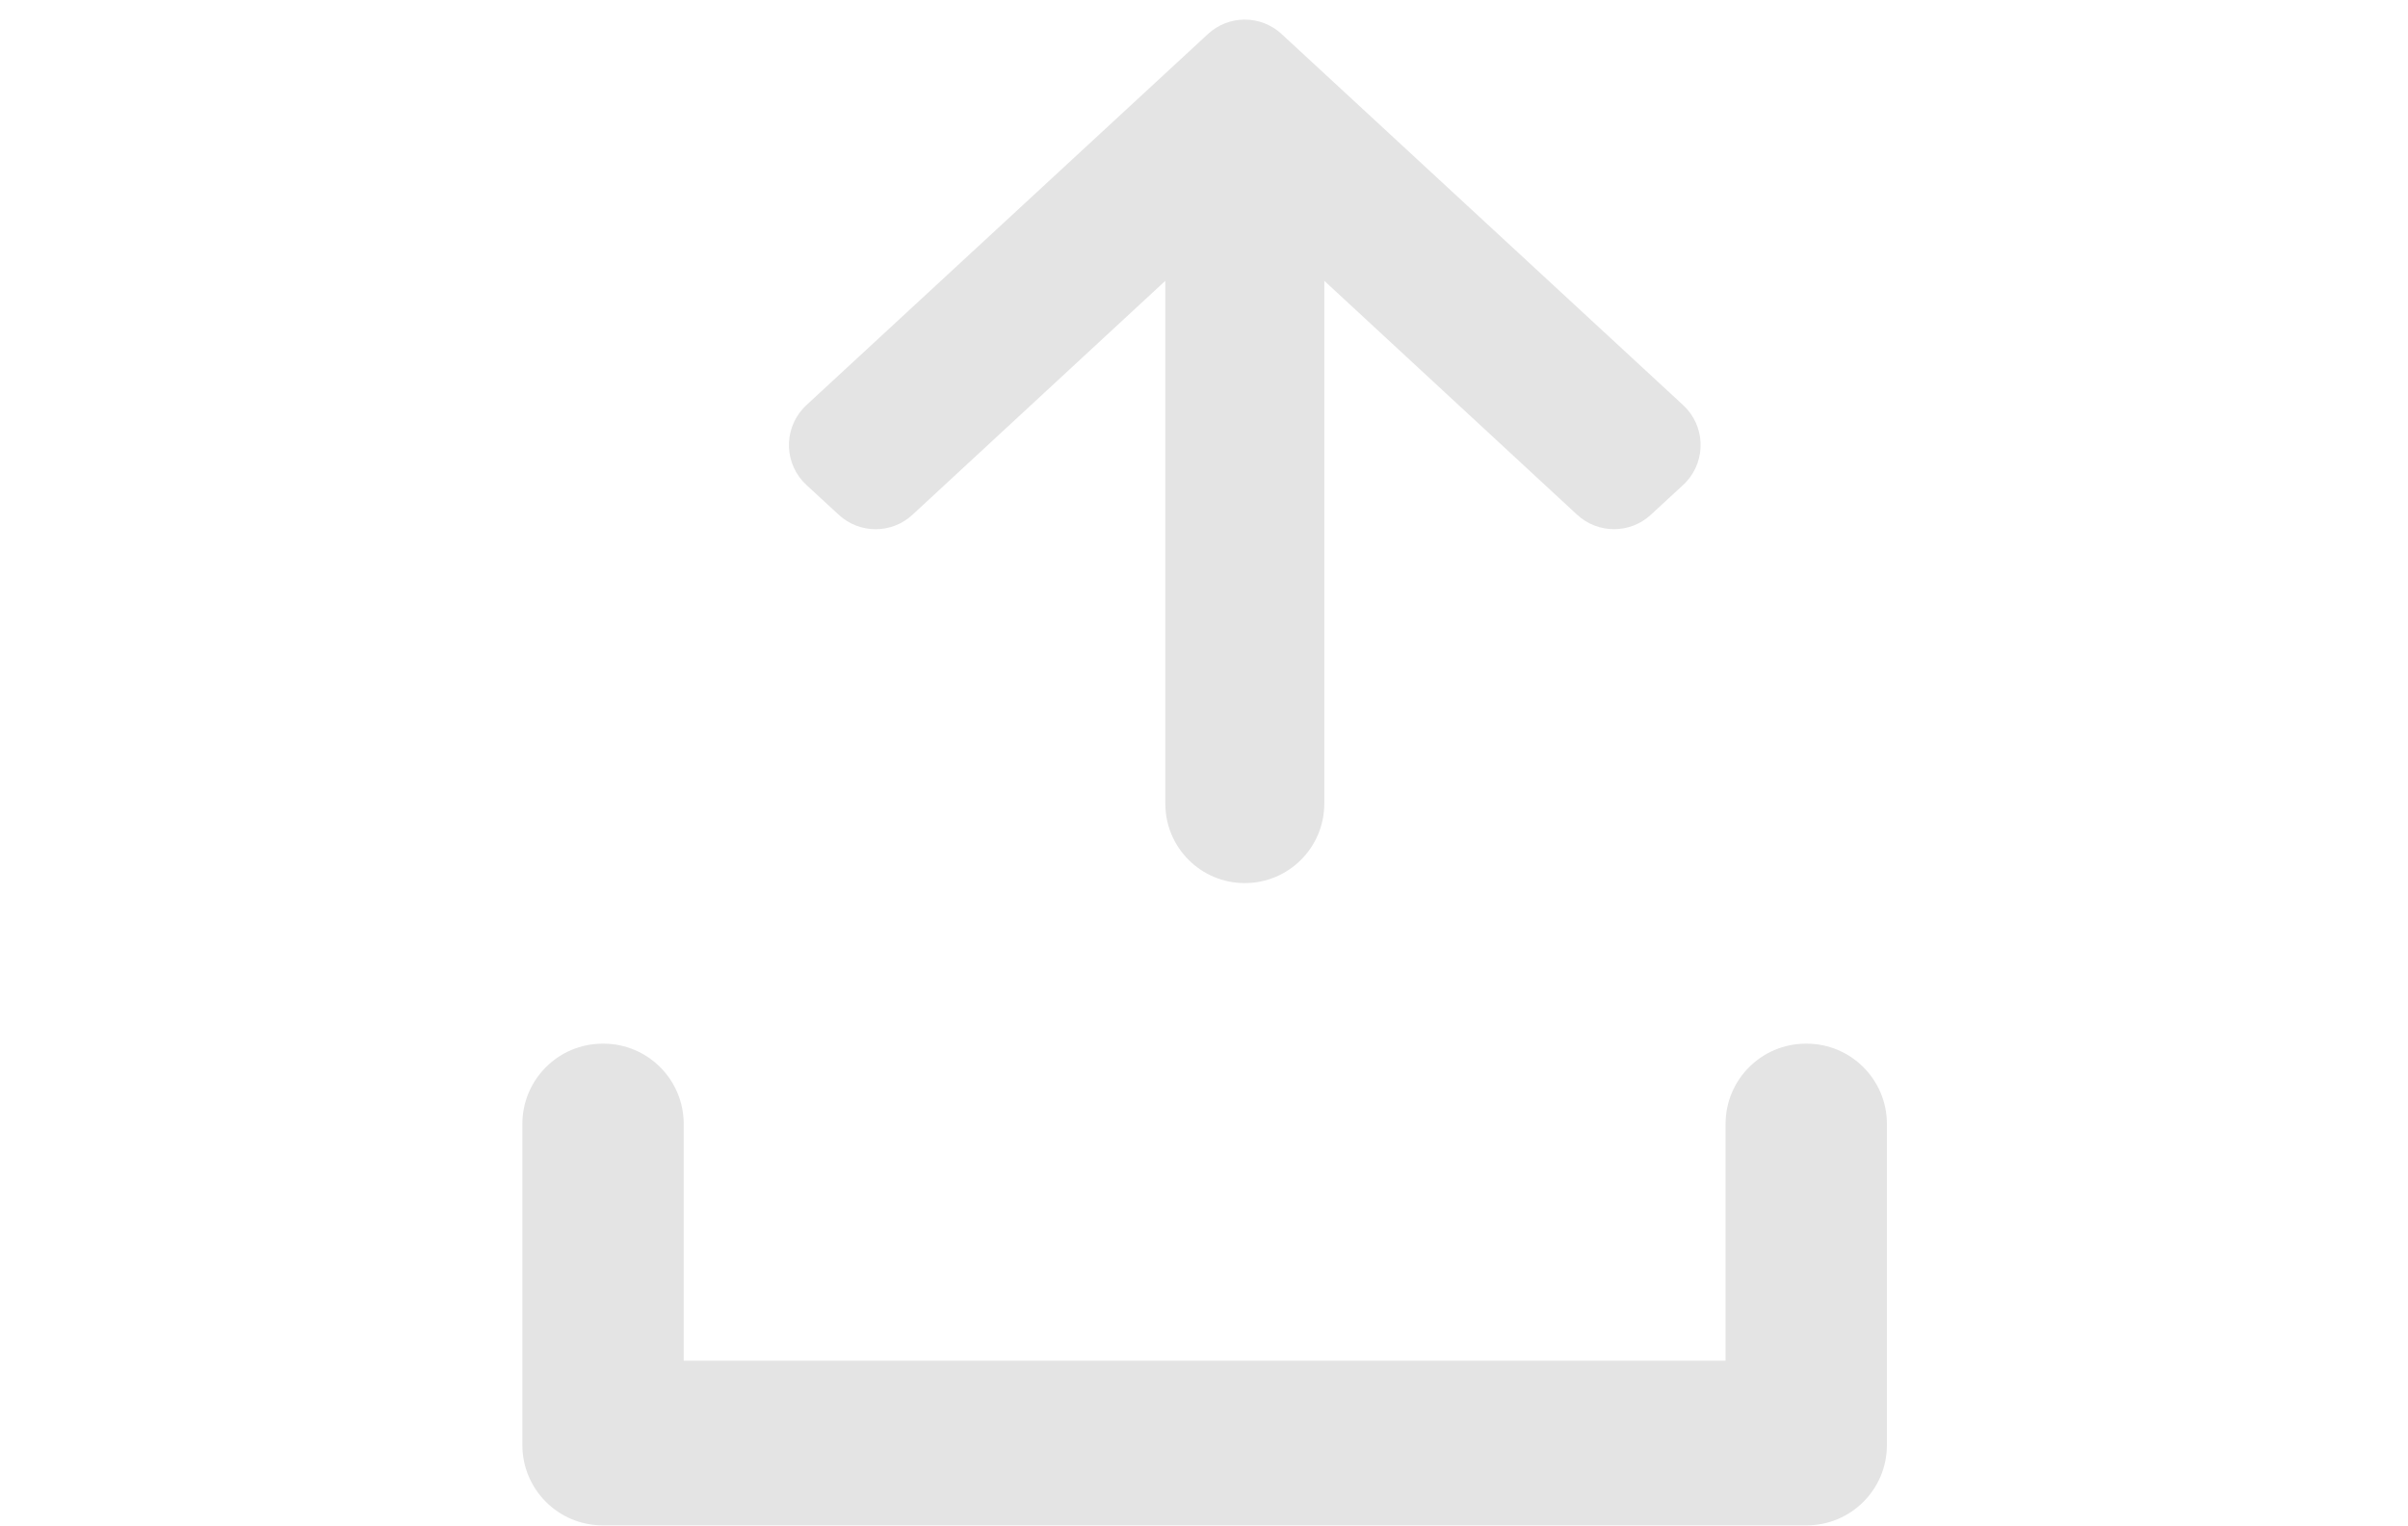
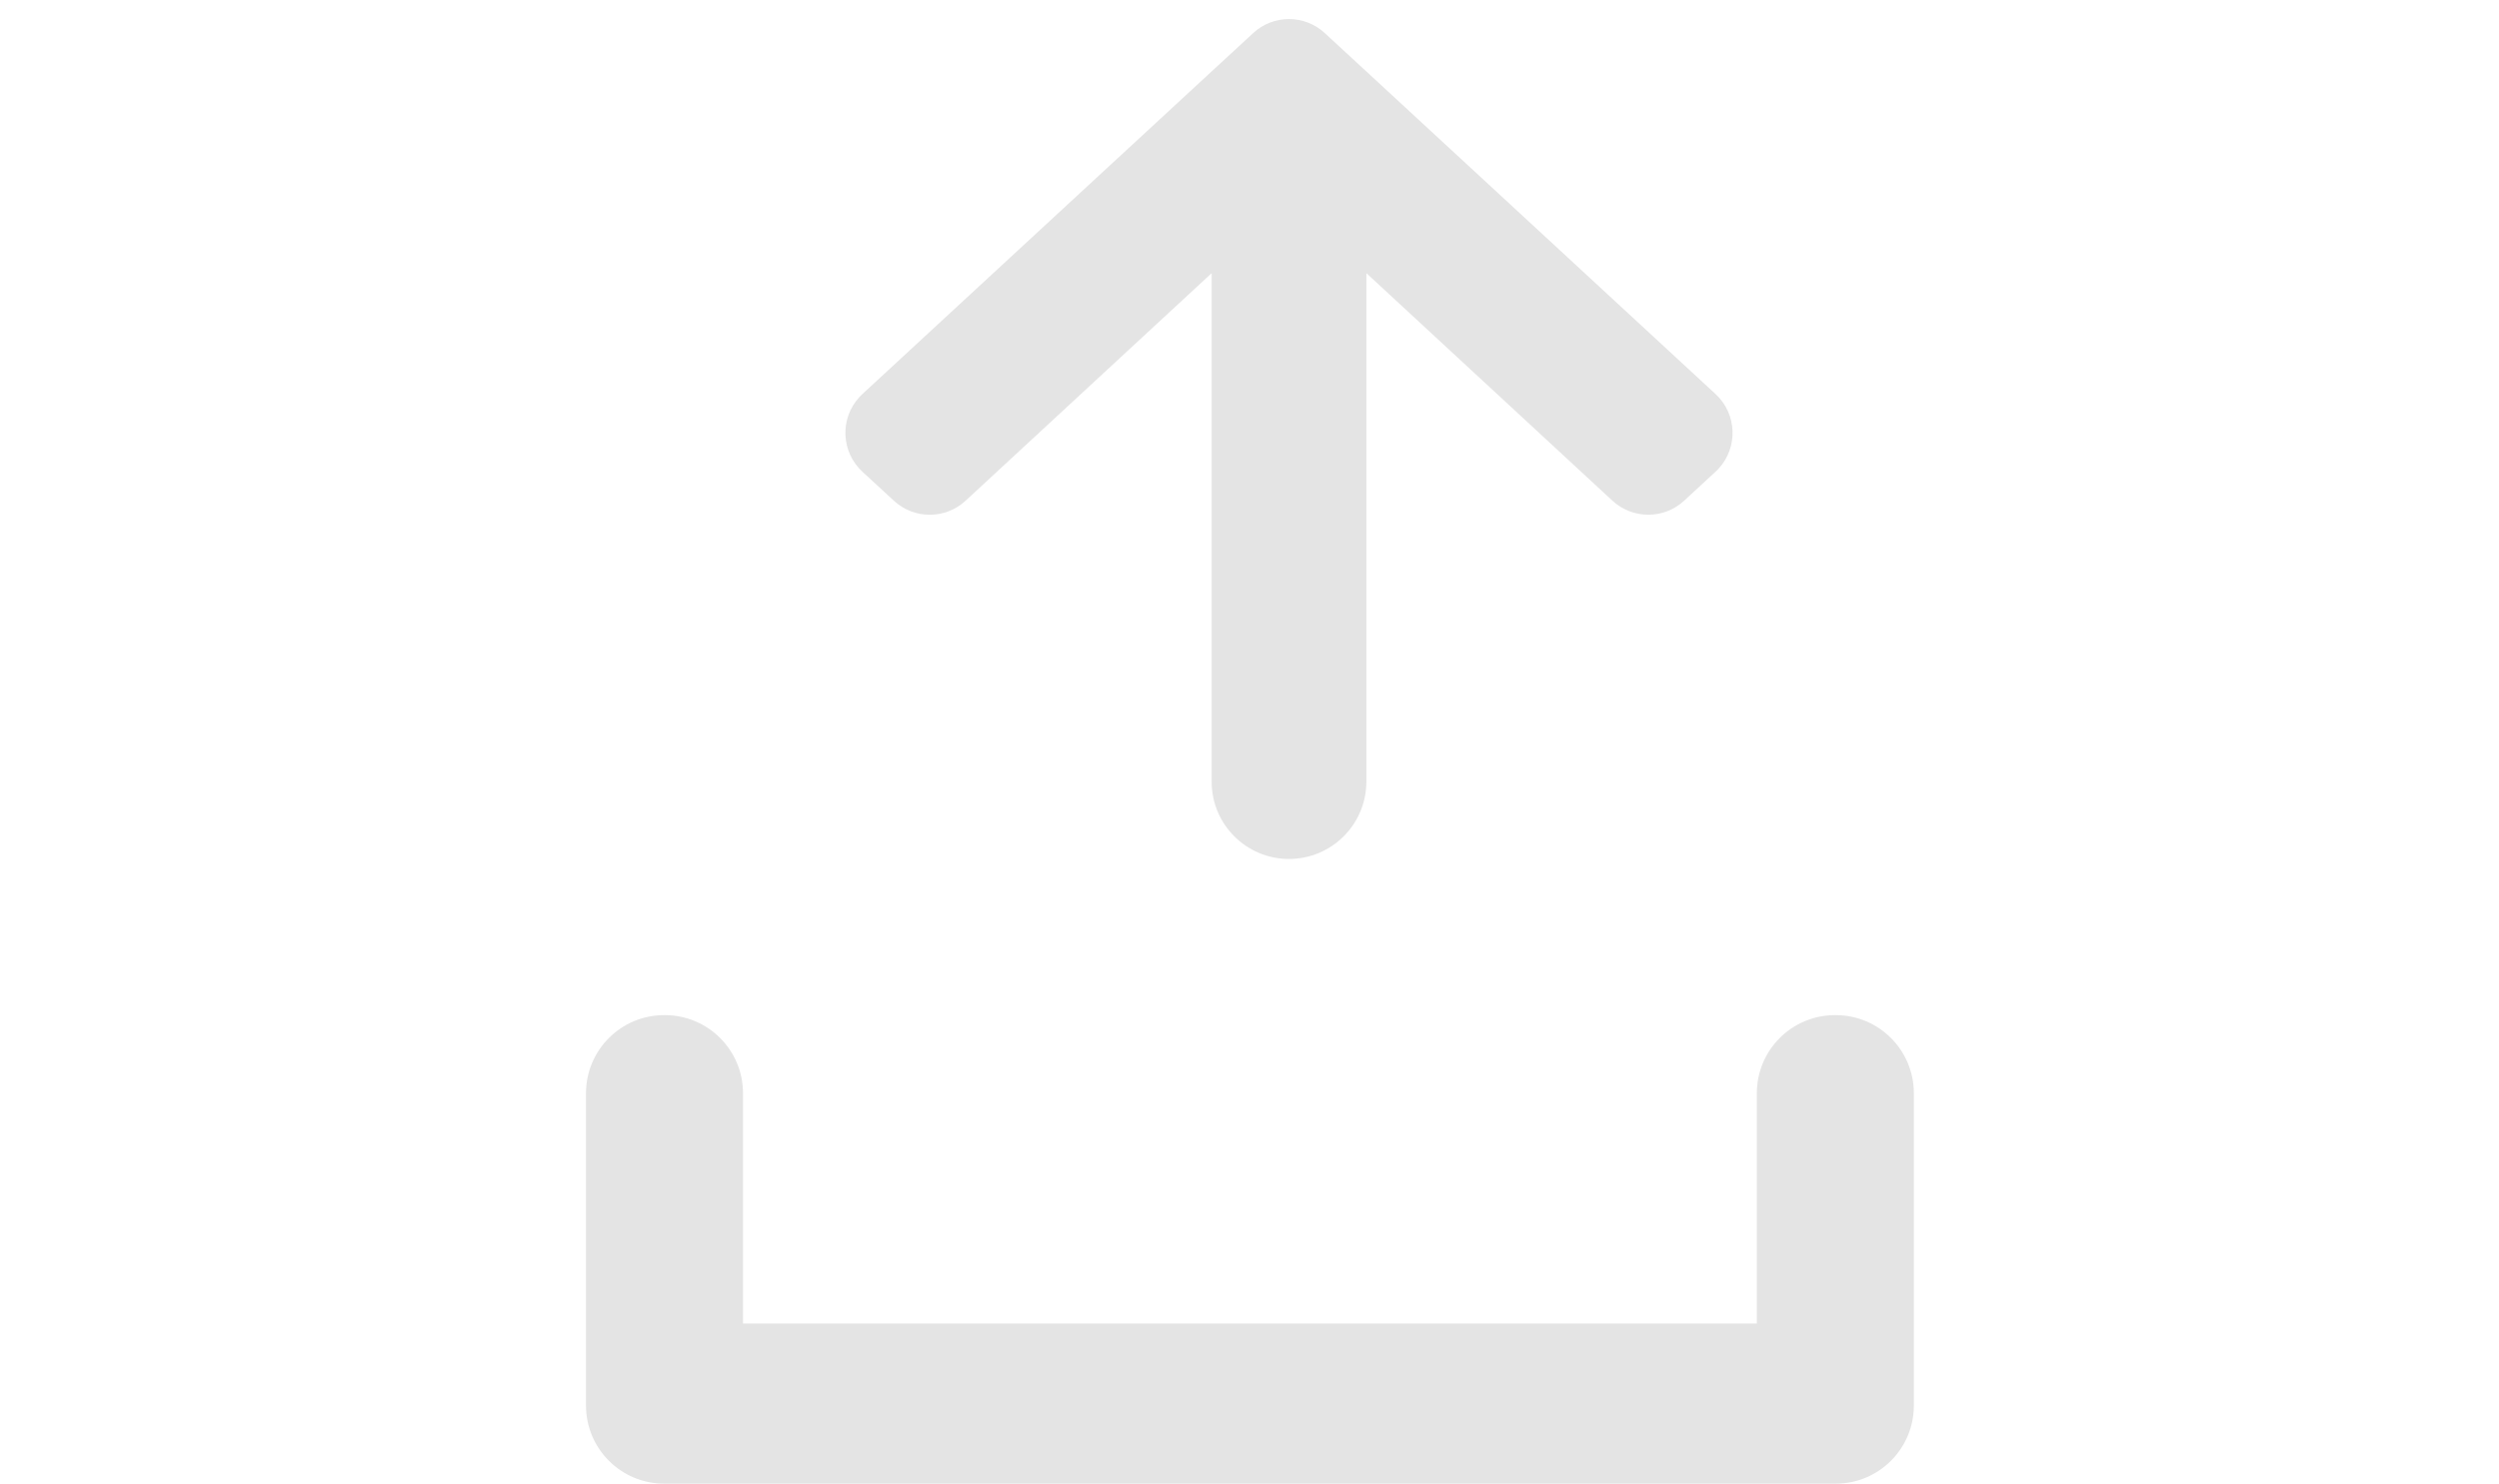
- <svg xmlns="http://www.w3.org/2000/svg" width="30" height="19" viewBox="0 0 30 19" version="1.1" id="svg10">
+ <svg xmlns="http://www.w3.org/2000/svg" width="31.994" height="19" viewBox="0 0 31.994 19" version="1.1" id="svg10">
  <defs id="defs14" />
-   <g id="UI-(8-screens)" stroke="none" stroke-width="1" fill="none" fill-rule="evenodd" transform="translate(6.507984)">
+   <g id="UI-(8-screens)" stroke="none" stroke-width="1" fill="none" fill-rule="evenodd" transform="translate(7.502447)">
    <g id="Icons_updates_01.03.21" transform="translate(-251,-641)" fill="#e4e4e4">
      <g id="ic_upload_upd" transform="translate(251,641)">
        <g id="icon_new" transform="matrix(1,0,0,-1,3,11)" fill-rule="nonzero">
          <path d="m 3.998,6.49 2.914,3.15 c 0.24,0.259 0.24,0.659 5.842e-4,0.918 L 6.541,10.961 C 6.288,11.236 5.86,11.253 5.585,11 5.572,10.988 5.559,10.975 5.547,10.962 L 0.924,5.959 c -0.24,-0.259 -0.24,-0.659 0,-0.918 L 5.547,0.038 C 5.8,-0.236 6.228,-0.253 6.503,5.2279815e-4 6.516,0.013 6.529,0.025 6.541,0.039 L 6.912,0.441 C 7.152,0.7 7.151,1.1 6.912,1.359 l -2.914,3.15 v 0 H 10.51 C 11.057,4.51 11.5,4.953 11.5,5.5 c 0,0.547 -0.443,0.99 -0.99,0.99 z" id="icons/default" transform="matrix(0,-1,-1,0,11.5,11.5)" />
        </g>
        <path d="M 14.99,16.949 V 14 c 0,-0.552 0.448,-1 1,-1 H 16 c 0.552,0 1,0.448 1,1 v 4 c 0,0.552 -0.448,1 -1,1 H 1 C 0.448,19 0,18.552 0,18 v 0 -4 c 0,-0.552 0.448,-1 1,-1 v 0 h 0.01 c 0.552,0 1,0.448 1,1 v 0 2.949 z" id="Combined-Shape" />
      </g>
    </g>
  </g>
</svg>
